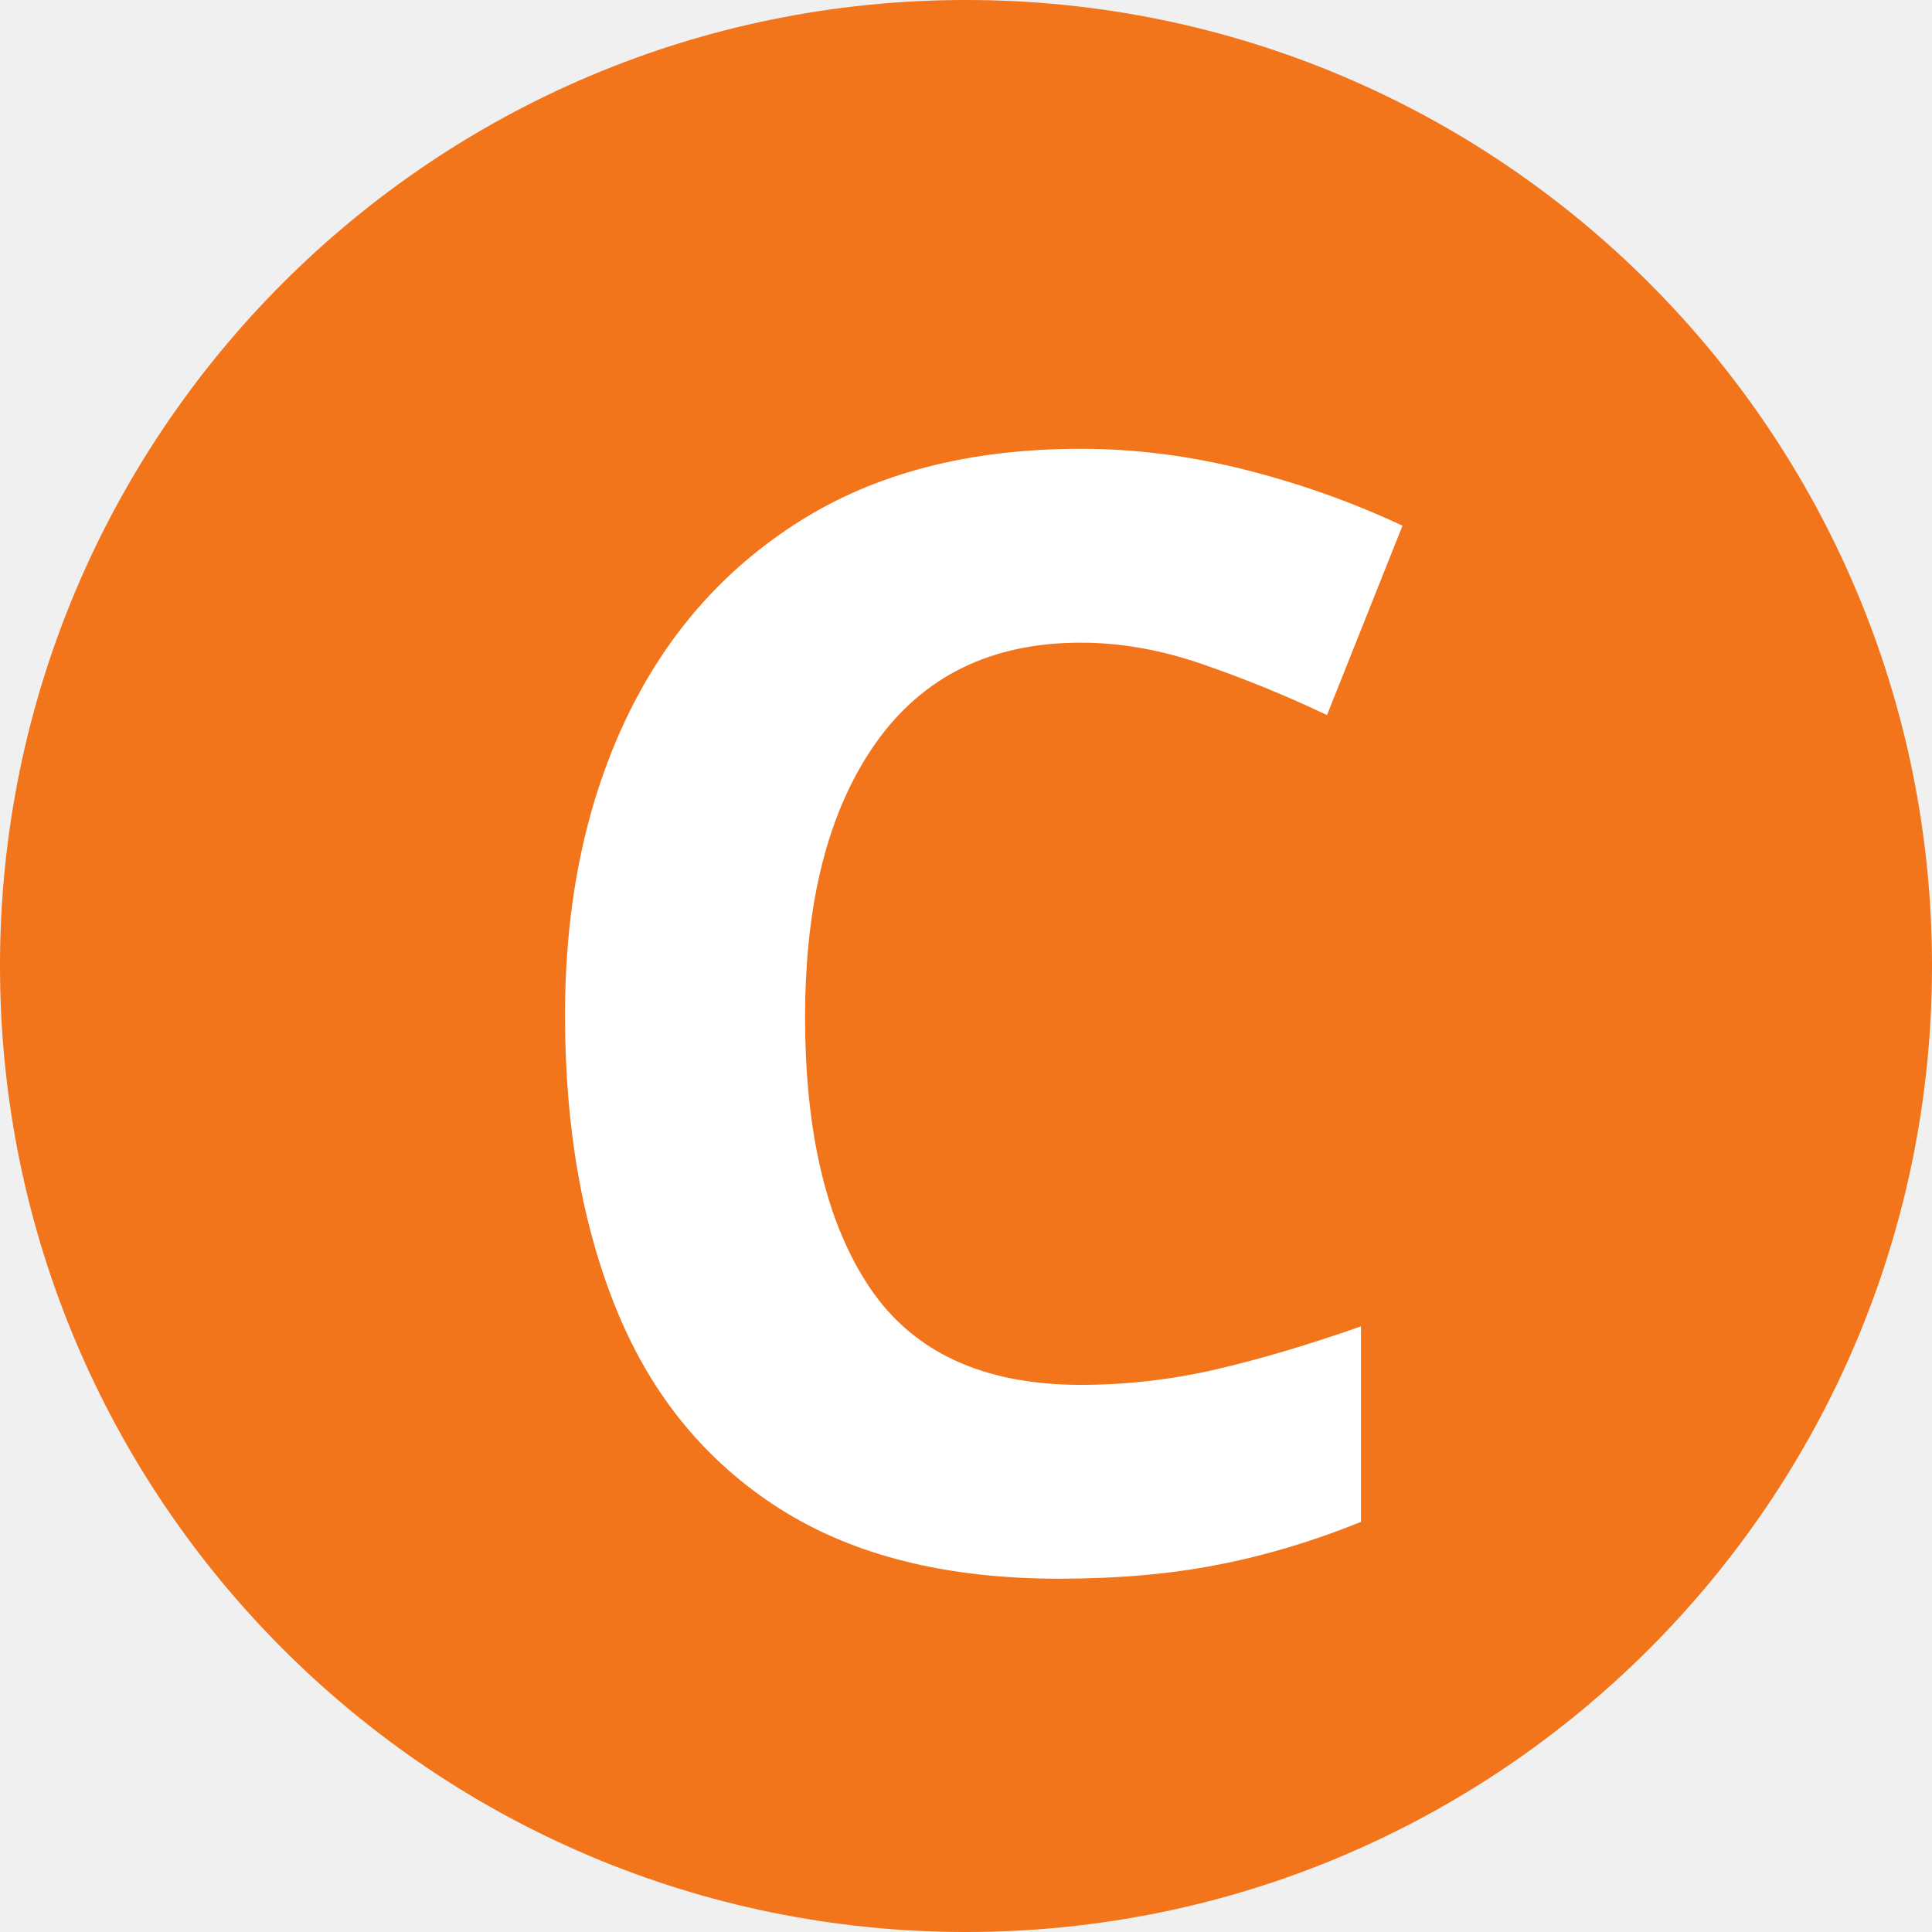
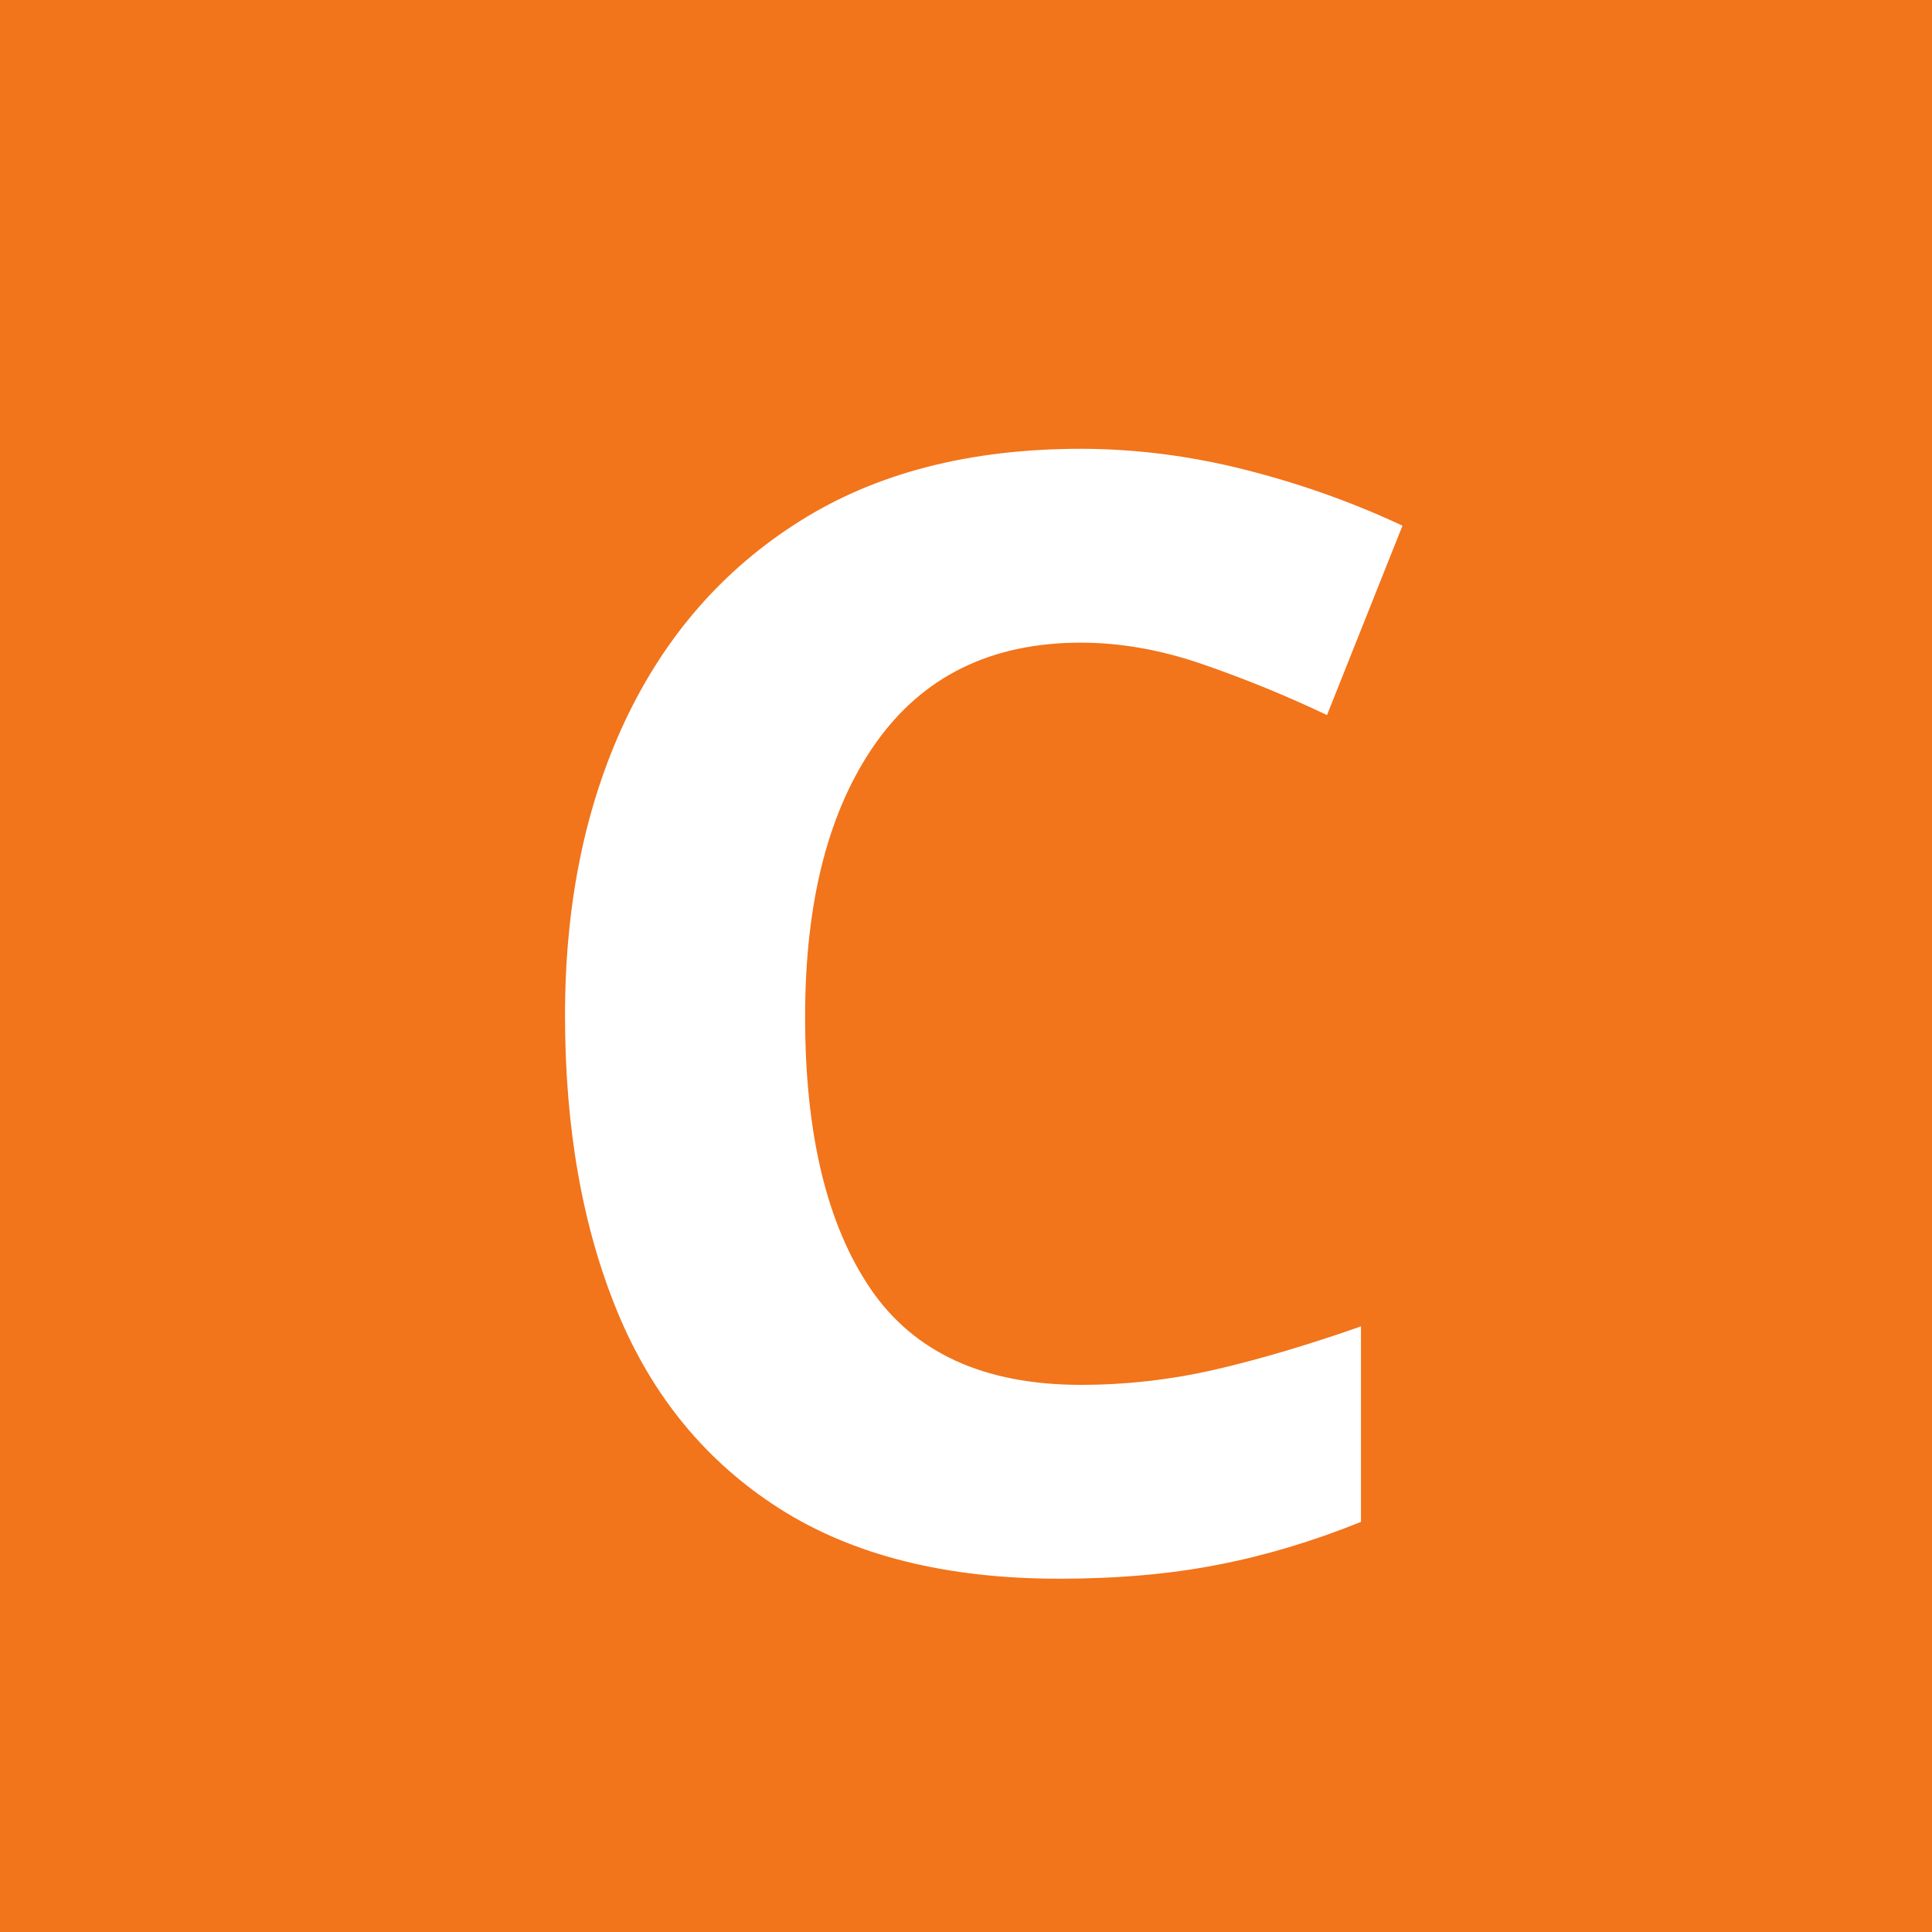
<svg xmlns="http://www.w3.org/2000/svg" width="128" height="128">
  <g>
-     <ellipse ry="64" rx="64" cy="64" cx="64" fill="#f2741b" />
+     <circle r="128" cy="64" cx="64" fill="#f2741b" />
    <text font-weight="600" text-anchor="middle" font-family="'M PLUS Rounded 1c', sans-serif" font-size="102" dominant-baseline="central" x="50%" y="50%" fill="#ffffff">C</text>
  </g>
</svg>
